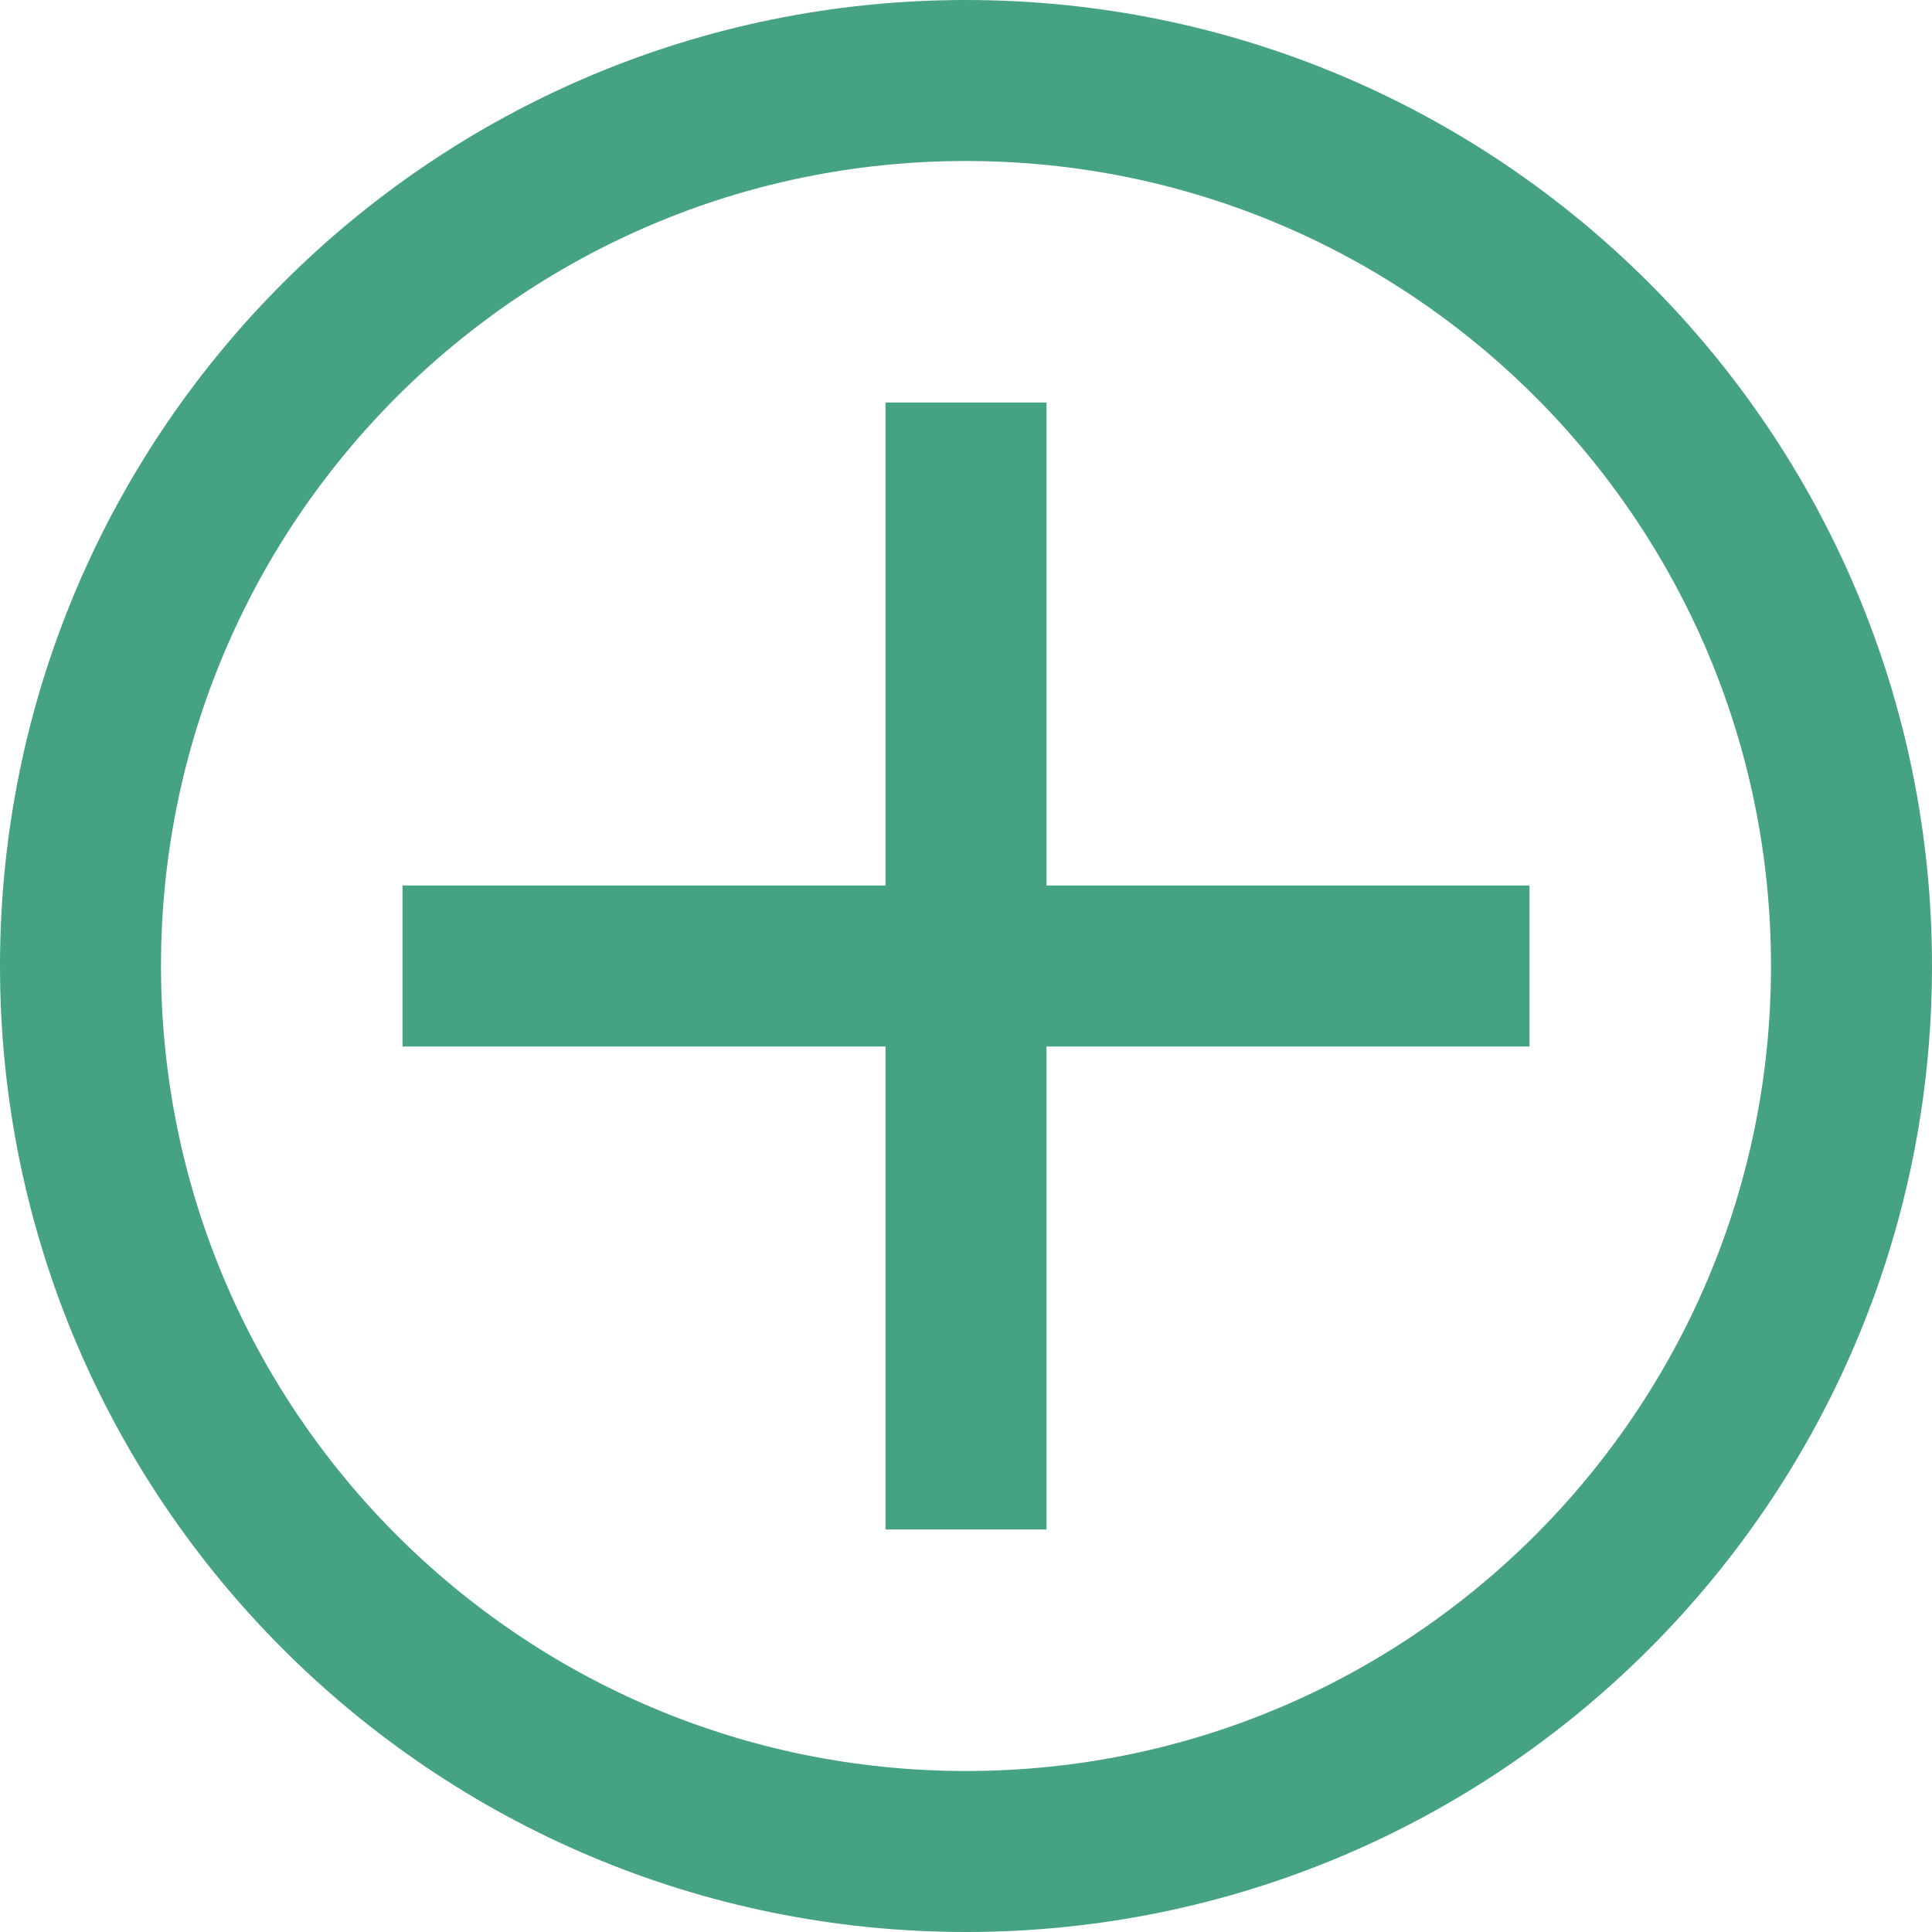
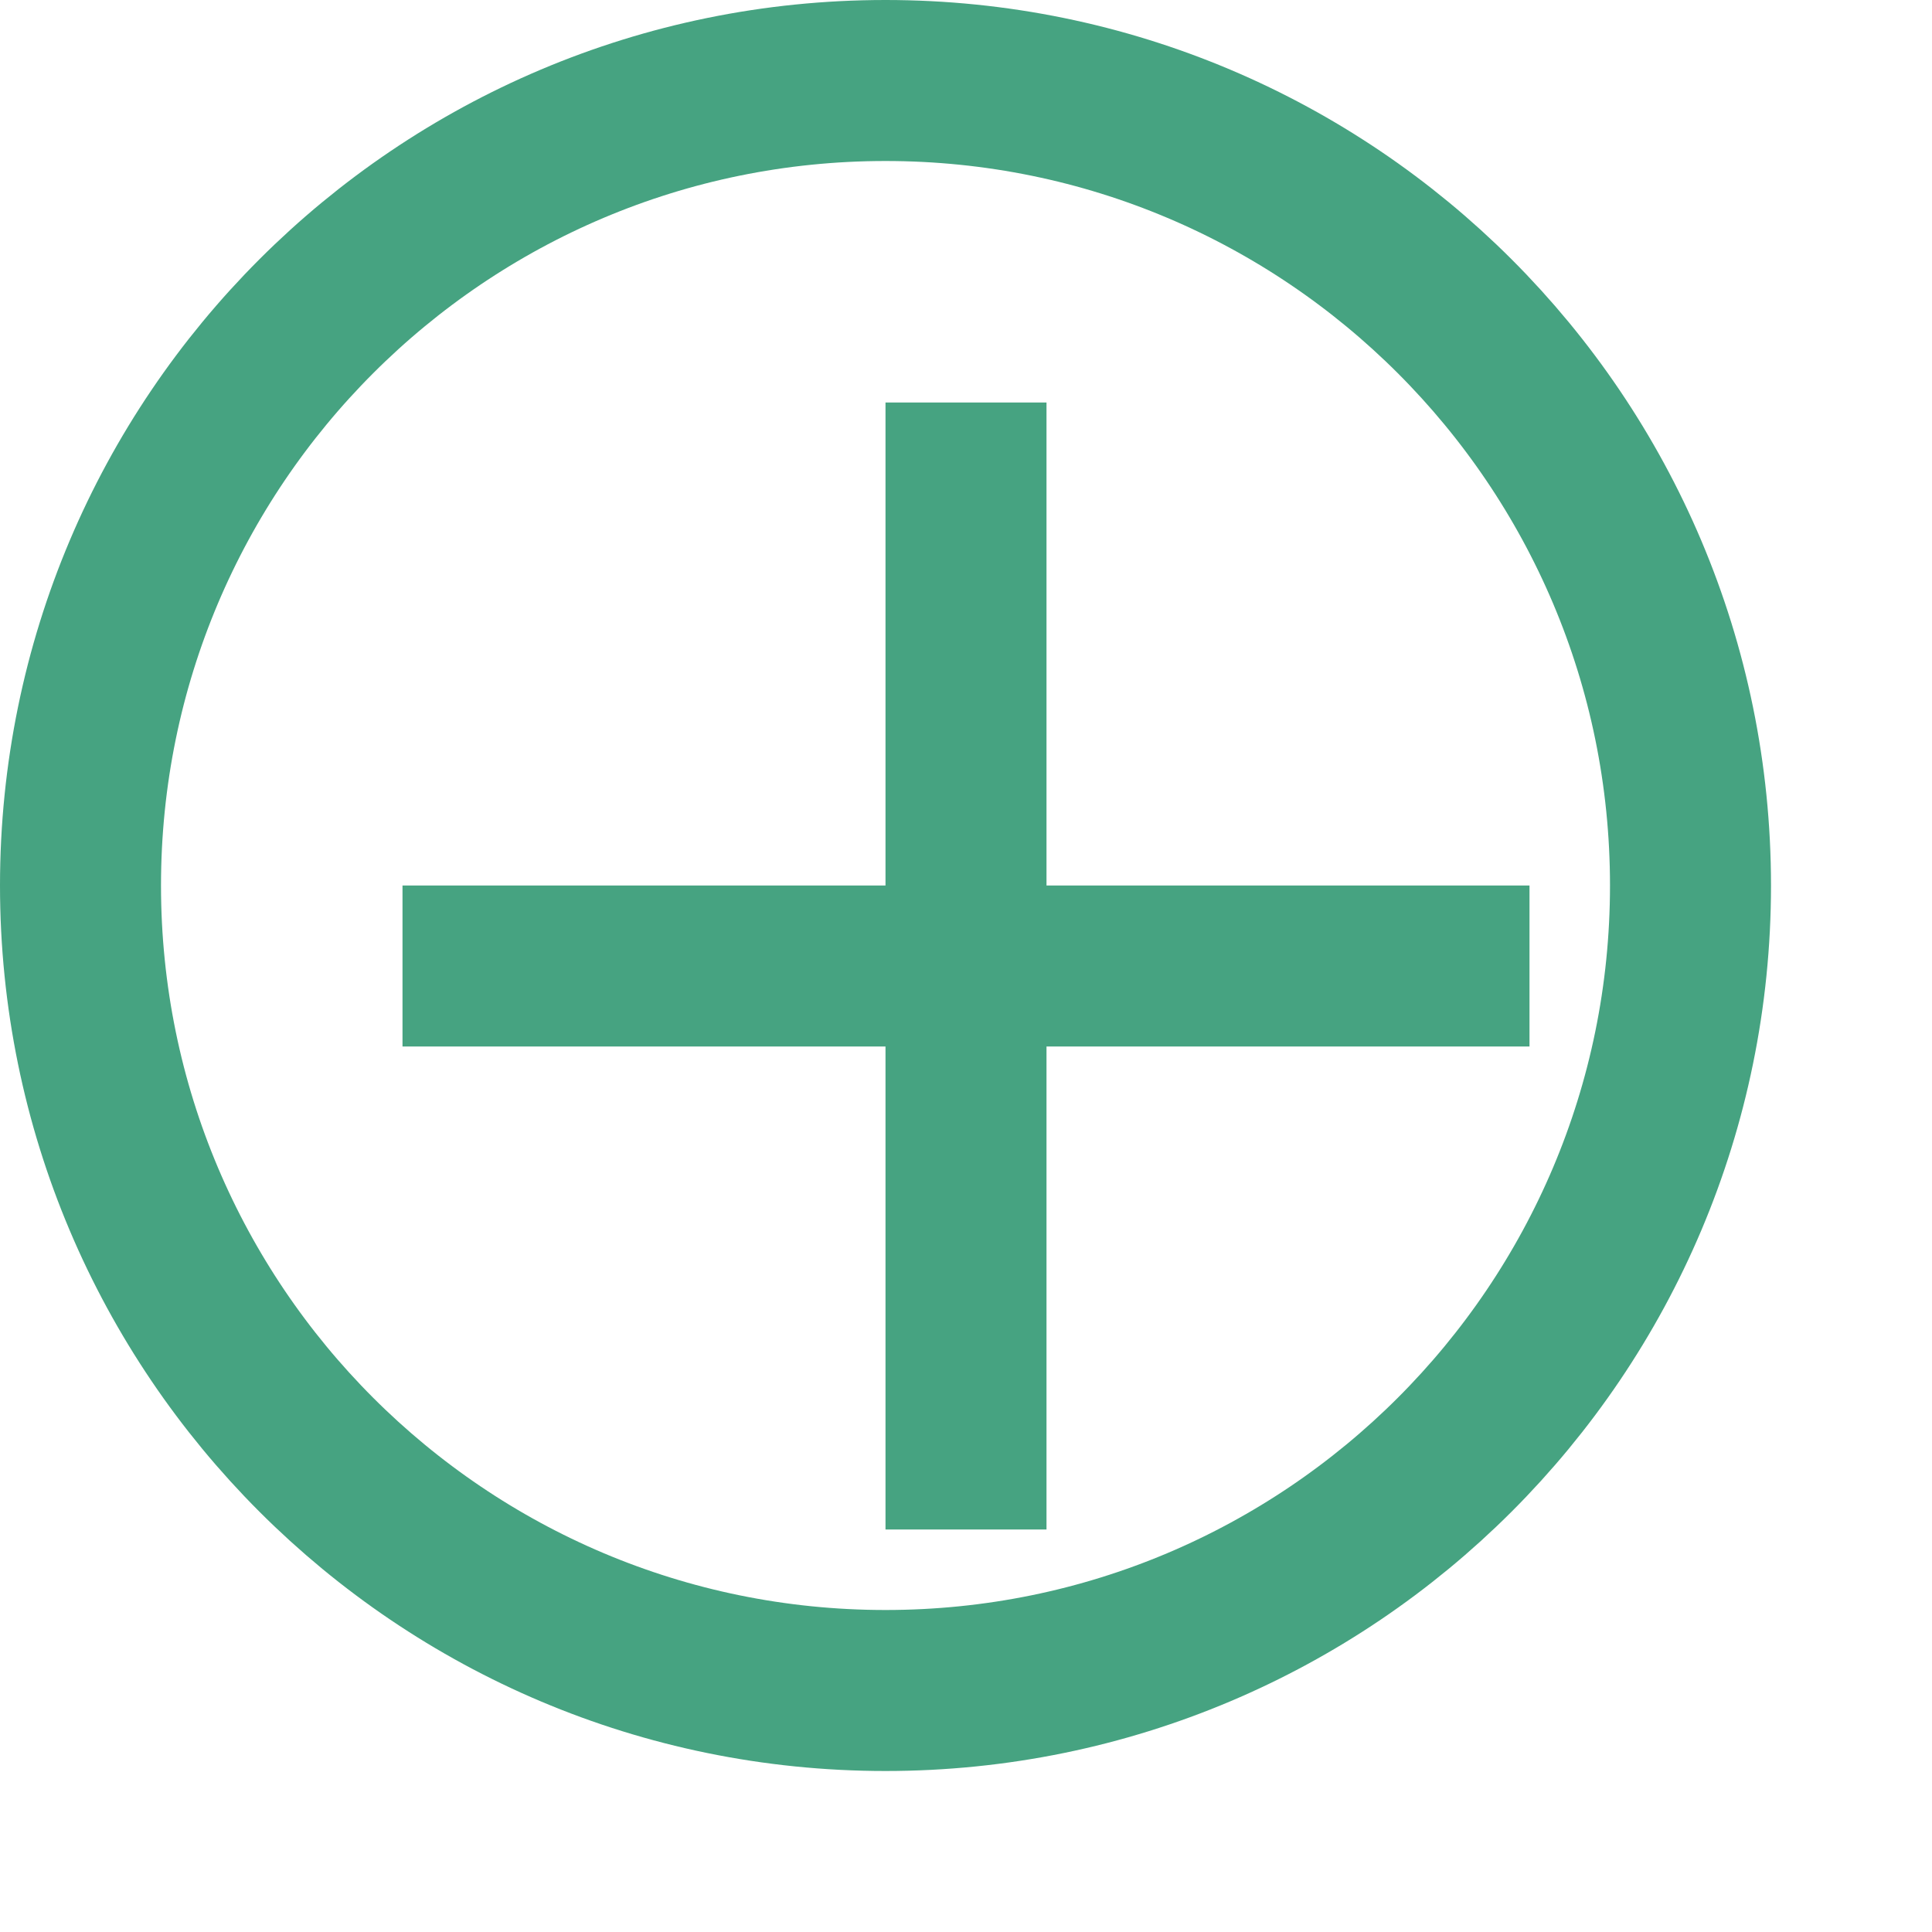
<svg xmlns="http://www.w3.org/2000/svg" width="24" height="24" viewBox="0 0 24 24" fill="none">
  <path d="M19 13H13V19H11V13H5V11H11V5H13V11H19V13Z" fill="#46A381" />
-   <rect x="1" y="1" width="22" height="22" rx="11" stroke="#46A381" stroke-width="2" />
+   <rect x="1" y="1" width="20" height="20" rx="11" stroke="#46A381" stroke-width="2" />
</svg>
